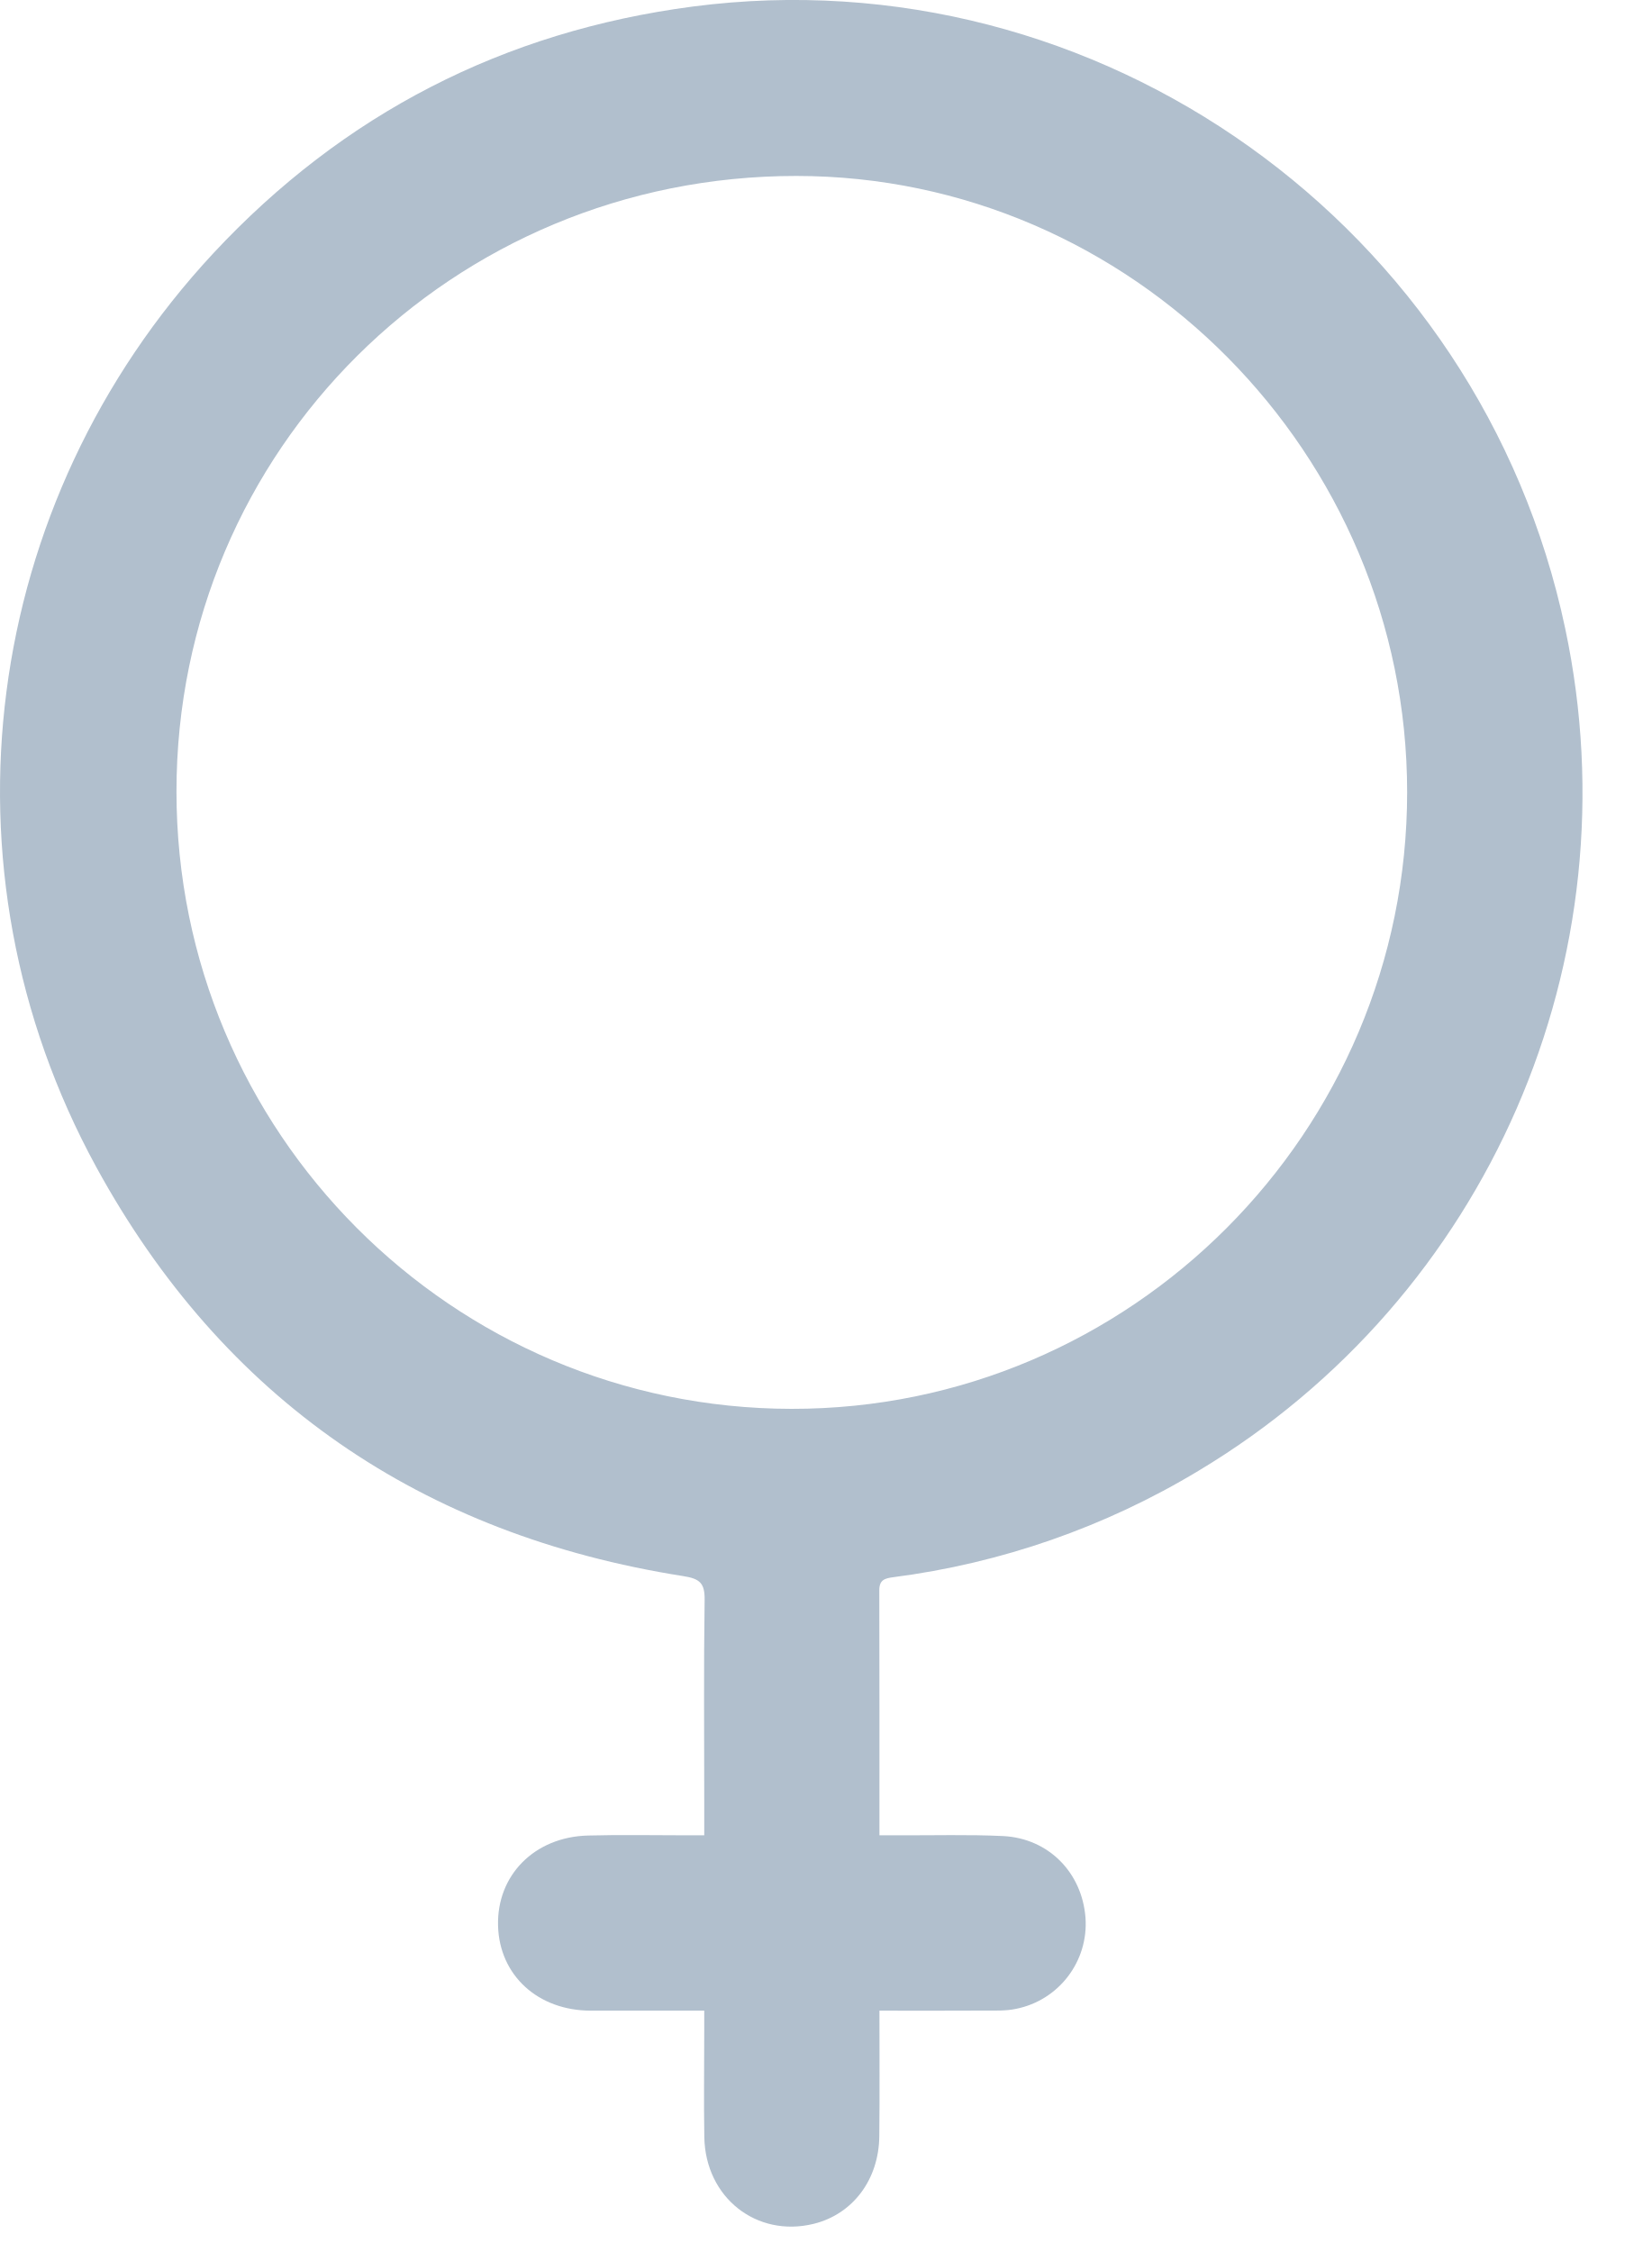
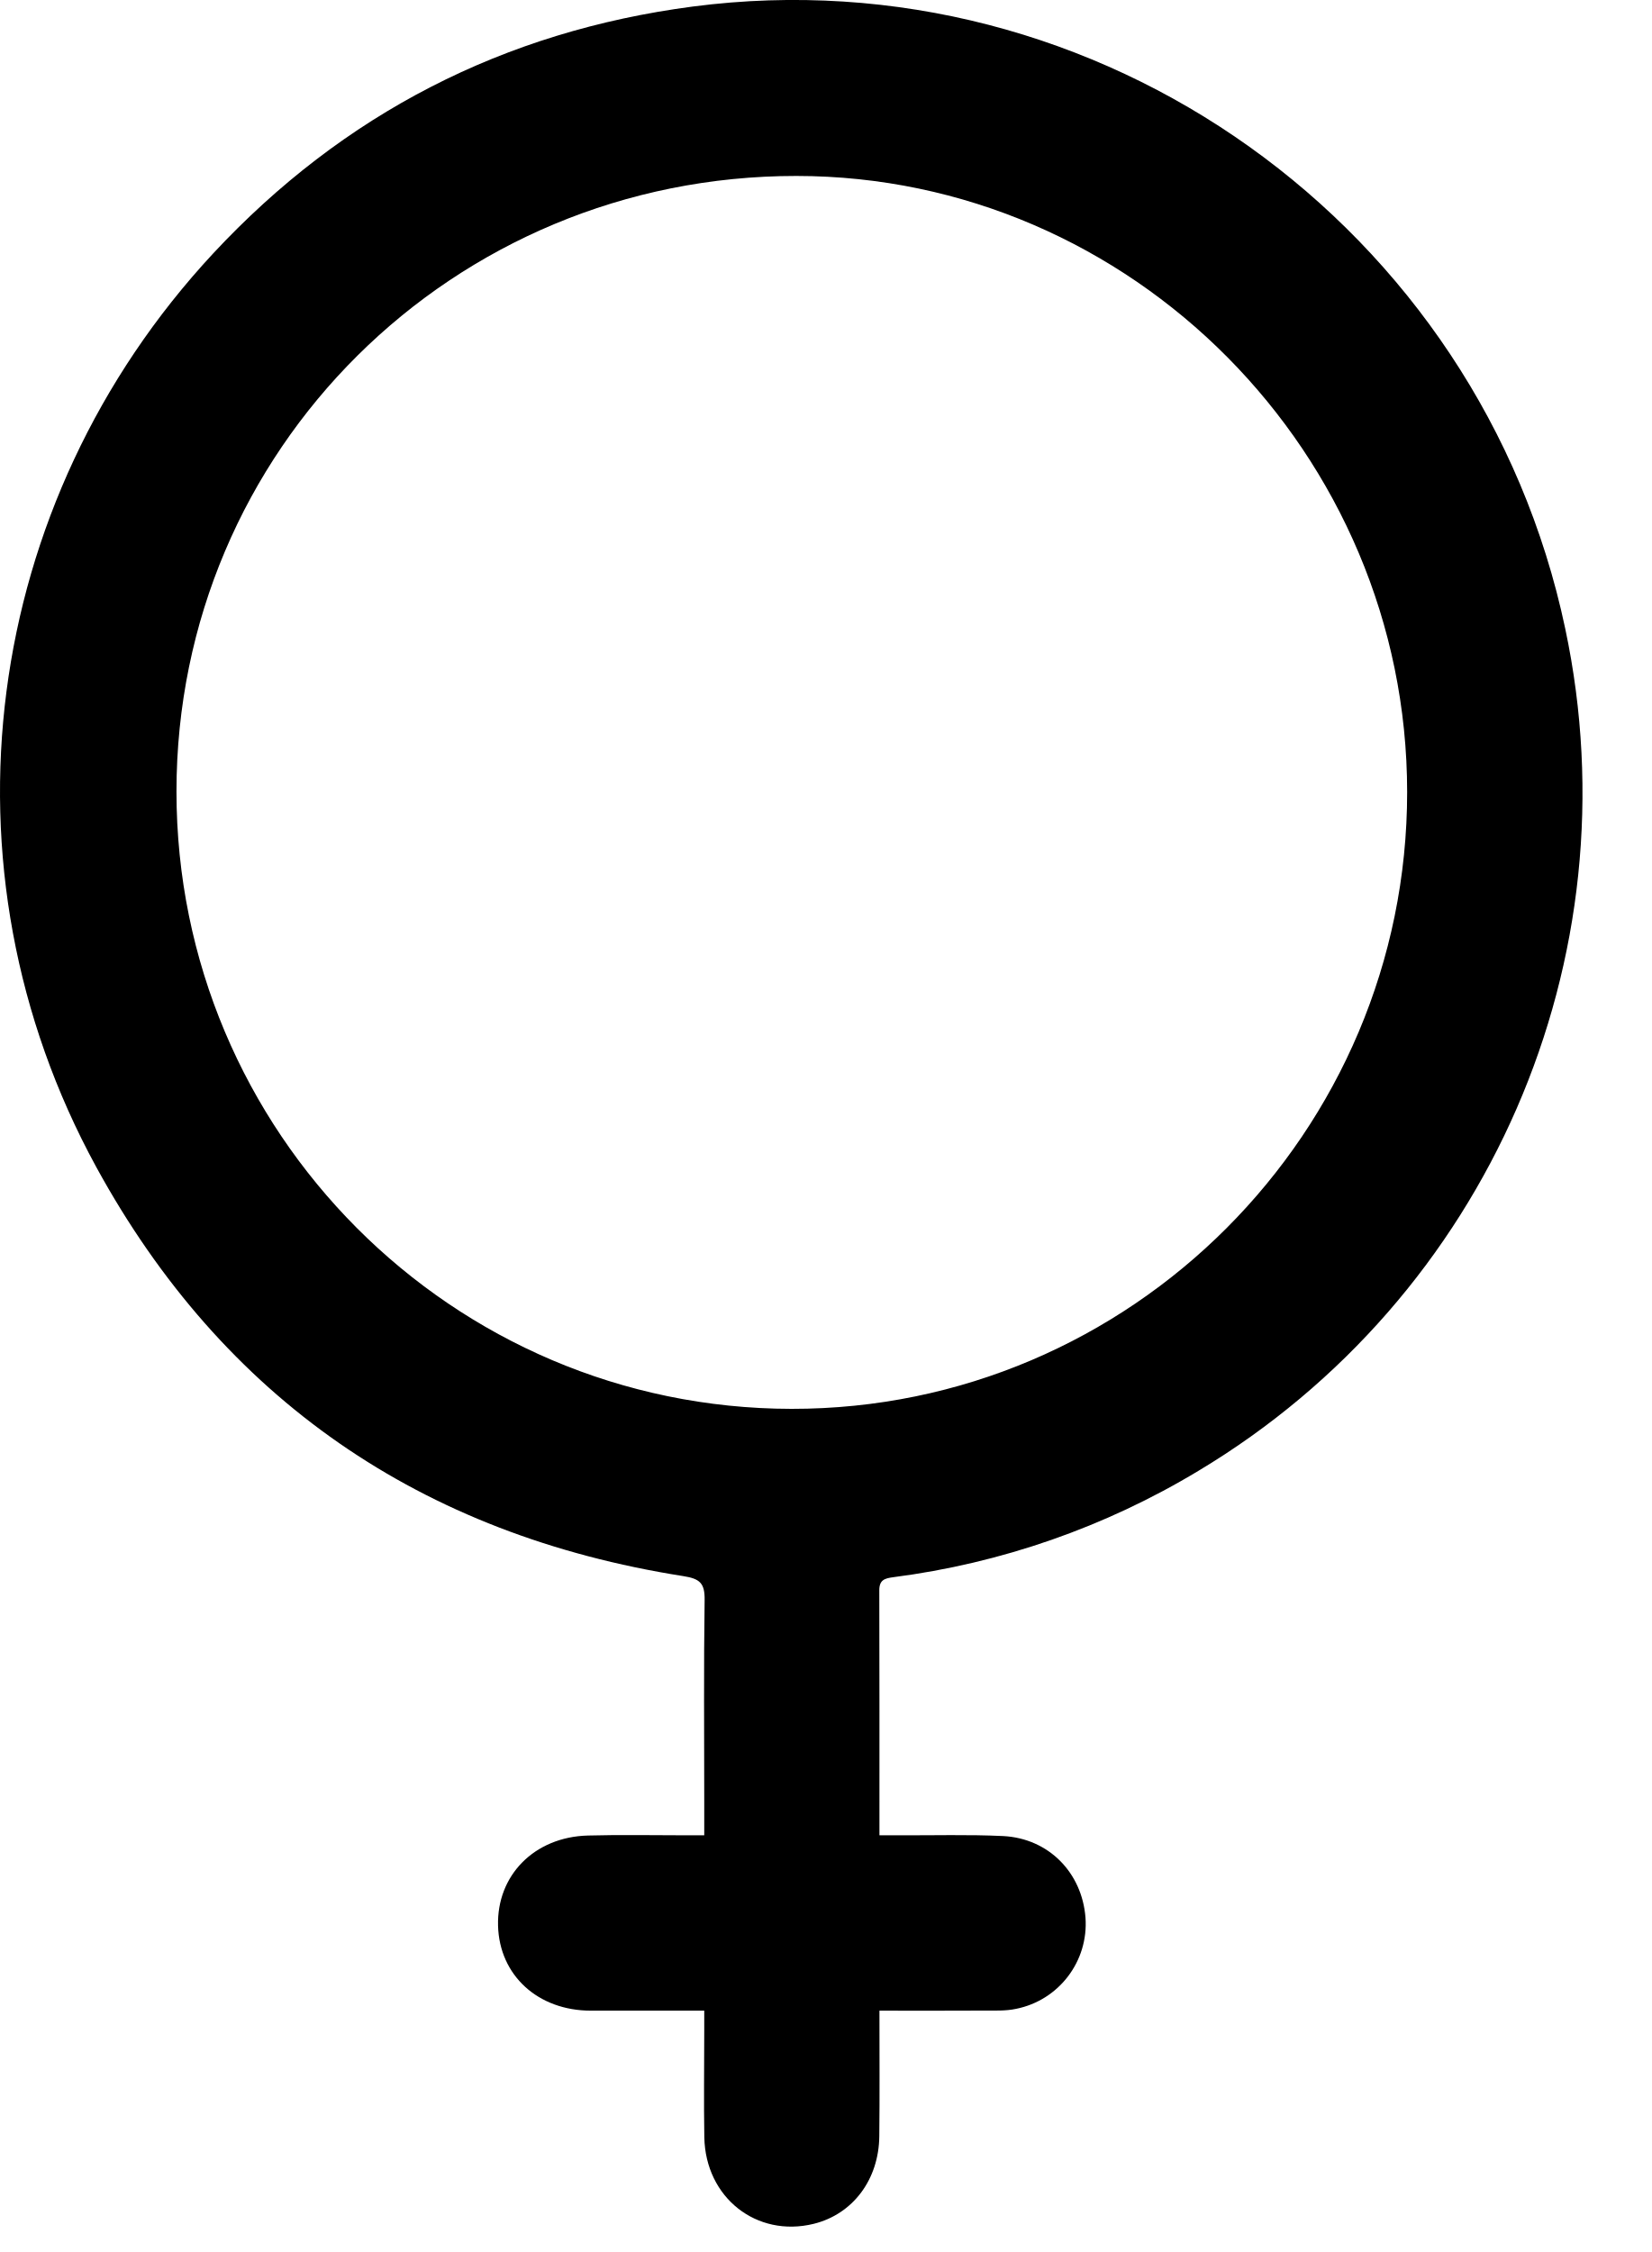
<svg xmlns="http://www.w3.org/2000/svg" viewBox="0 0 22 30">
-   <path fill="#B1BFCD" fill-rule="evenodd" d="M18.746 10.551c-.001-4.504-3.671-8.206-8.137-8.207-4.58-.002-8.258 3.65-8.258 8.2 0 4.537 3.668 8.219 8.194 8.224 4.518.005 8.202-3.686 8.201-8.217m-7.03 16.234c0 .574.004 1.122-.002 1.67-.005.582-.354 1.042-.875 1.17-.76.186-1.441-.35-1.456-1.153-.008-.473-.001-.947-.001-1.42v-.267h-1.51c-.705 0-1.219-.47-1.237-1.131-.018-.672.484-1.183 1.197-1.202.434-.012.869-.003 1.303-.003h.247v-.455c0-.893-.008-1.786.005-2.68.003-.224-.062-.283-.285-.318-3.485-.549-6.128-2.355-7.82-5.45C-.896 11.558-.248 6.698 2.84 3.376 4.572 1.516 6.712.417 9.23.087c5.409-.705 10.491 2.926 11.622 8.287a10.533 10.533 0 0 1-4.887 11.22 10.462 10.462 0 0 1-4.067 1.417c-.112.015-.184.036-.184.173.003 1.076.002 2.152.002 3.265h.253c.465.002.93-.012 1.395.01.606.031 1.051.487 1.097 1.087a1.154 1.154 0 0 1-.926 1.215c-.14.03-.287.022-.432.023-.455.003-.91.001-1.388.001" />
+   <path fill="currentColor" fill-rule="evenodd" d="M18.746 10.551c-.001-4.504-3.671-8.206-8.137-8.207-4.58-.002-8.258 3.65-8.258 8.2 0 4.537 3.668 8.219 8.194 8.224 4.518.005 8.202-3.686 8.201-8.217m-7.03 16.234c0 .574.004 1.122-.002 1.67-.005.582-.354 1.042-.875 1.17-.76.186-1.441-.35-1.456-1.153-.008-.473-.001-.947-.001-1.42v-.267h-1.51c-.705 0-1.219-.47-1.237-1.131-.018-.672.484-1.183 1.197-1.202.434-.012.869-.003 1.303-.003h.247v-.455c0-.893-.008-1.786.005-2.68.003-.224-.062-.283-.285-.318-3.485-.549-6.128-2.355-7.82-5.45C-.896 11.558-.248 6.698 2.84 3.376 4.572 1.516 6.712.417 9.23.087c5.409-.705 10.491 2.926 11.622 8.287a10.533 10.533 0 0 1-4.887 11.22 10.462 10.462 0 0 1-4.067 1.417c-.112.015-.184.036-.184.173.003 1.076.002 2.152.002 3.265h.253c.465.002.93-.012 1.395.01.606.031 1.051.487 1.097 1.087a1.154 1.154 0 0 1-.926 1.215c-.14.03-.287.022-.432.023-.455.003-.91.001-1.388.001" />
</svg>
